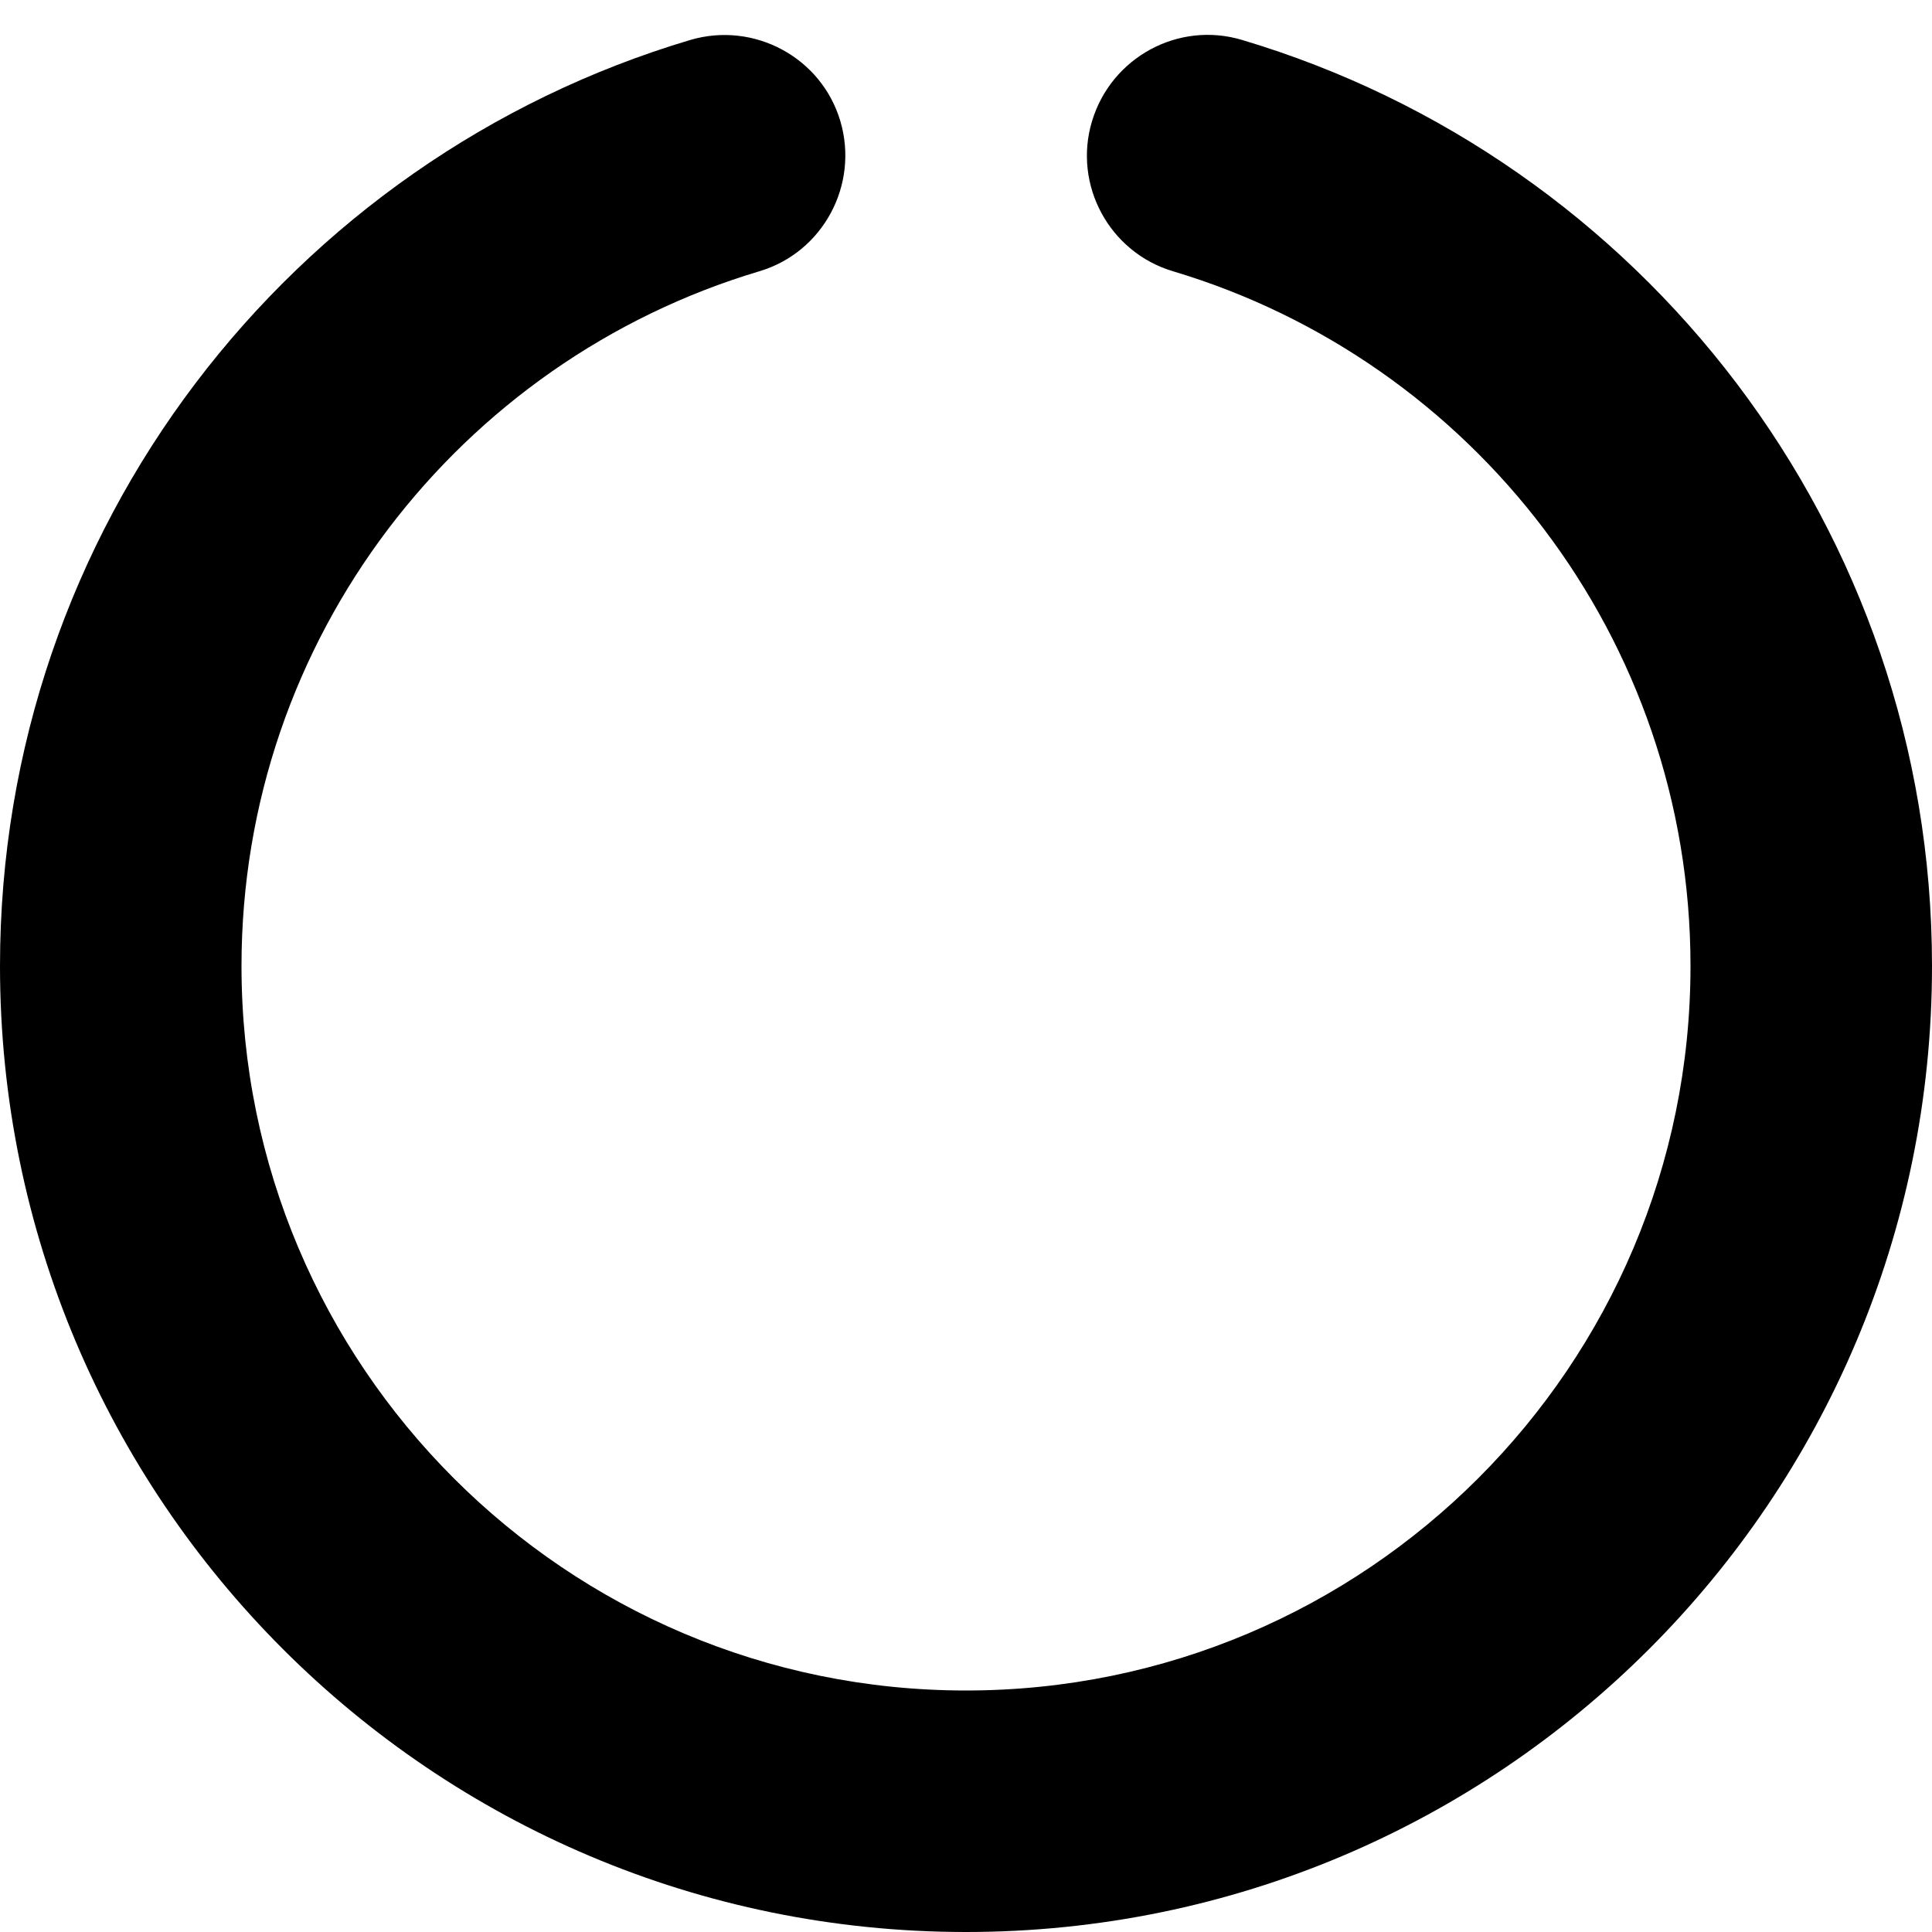
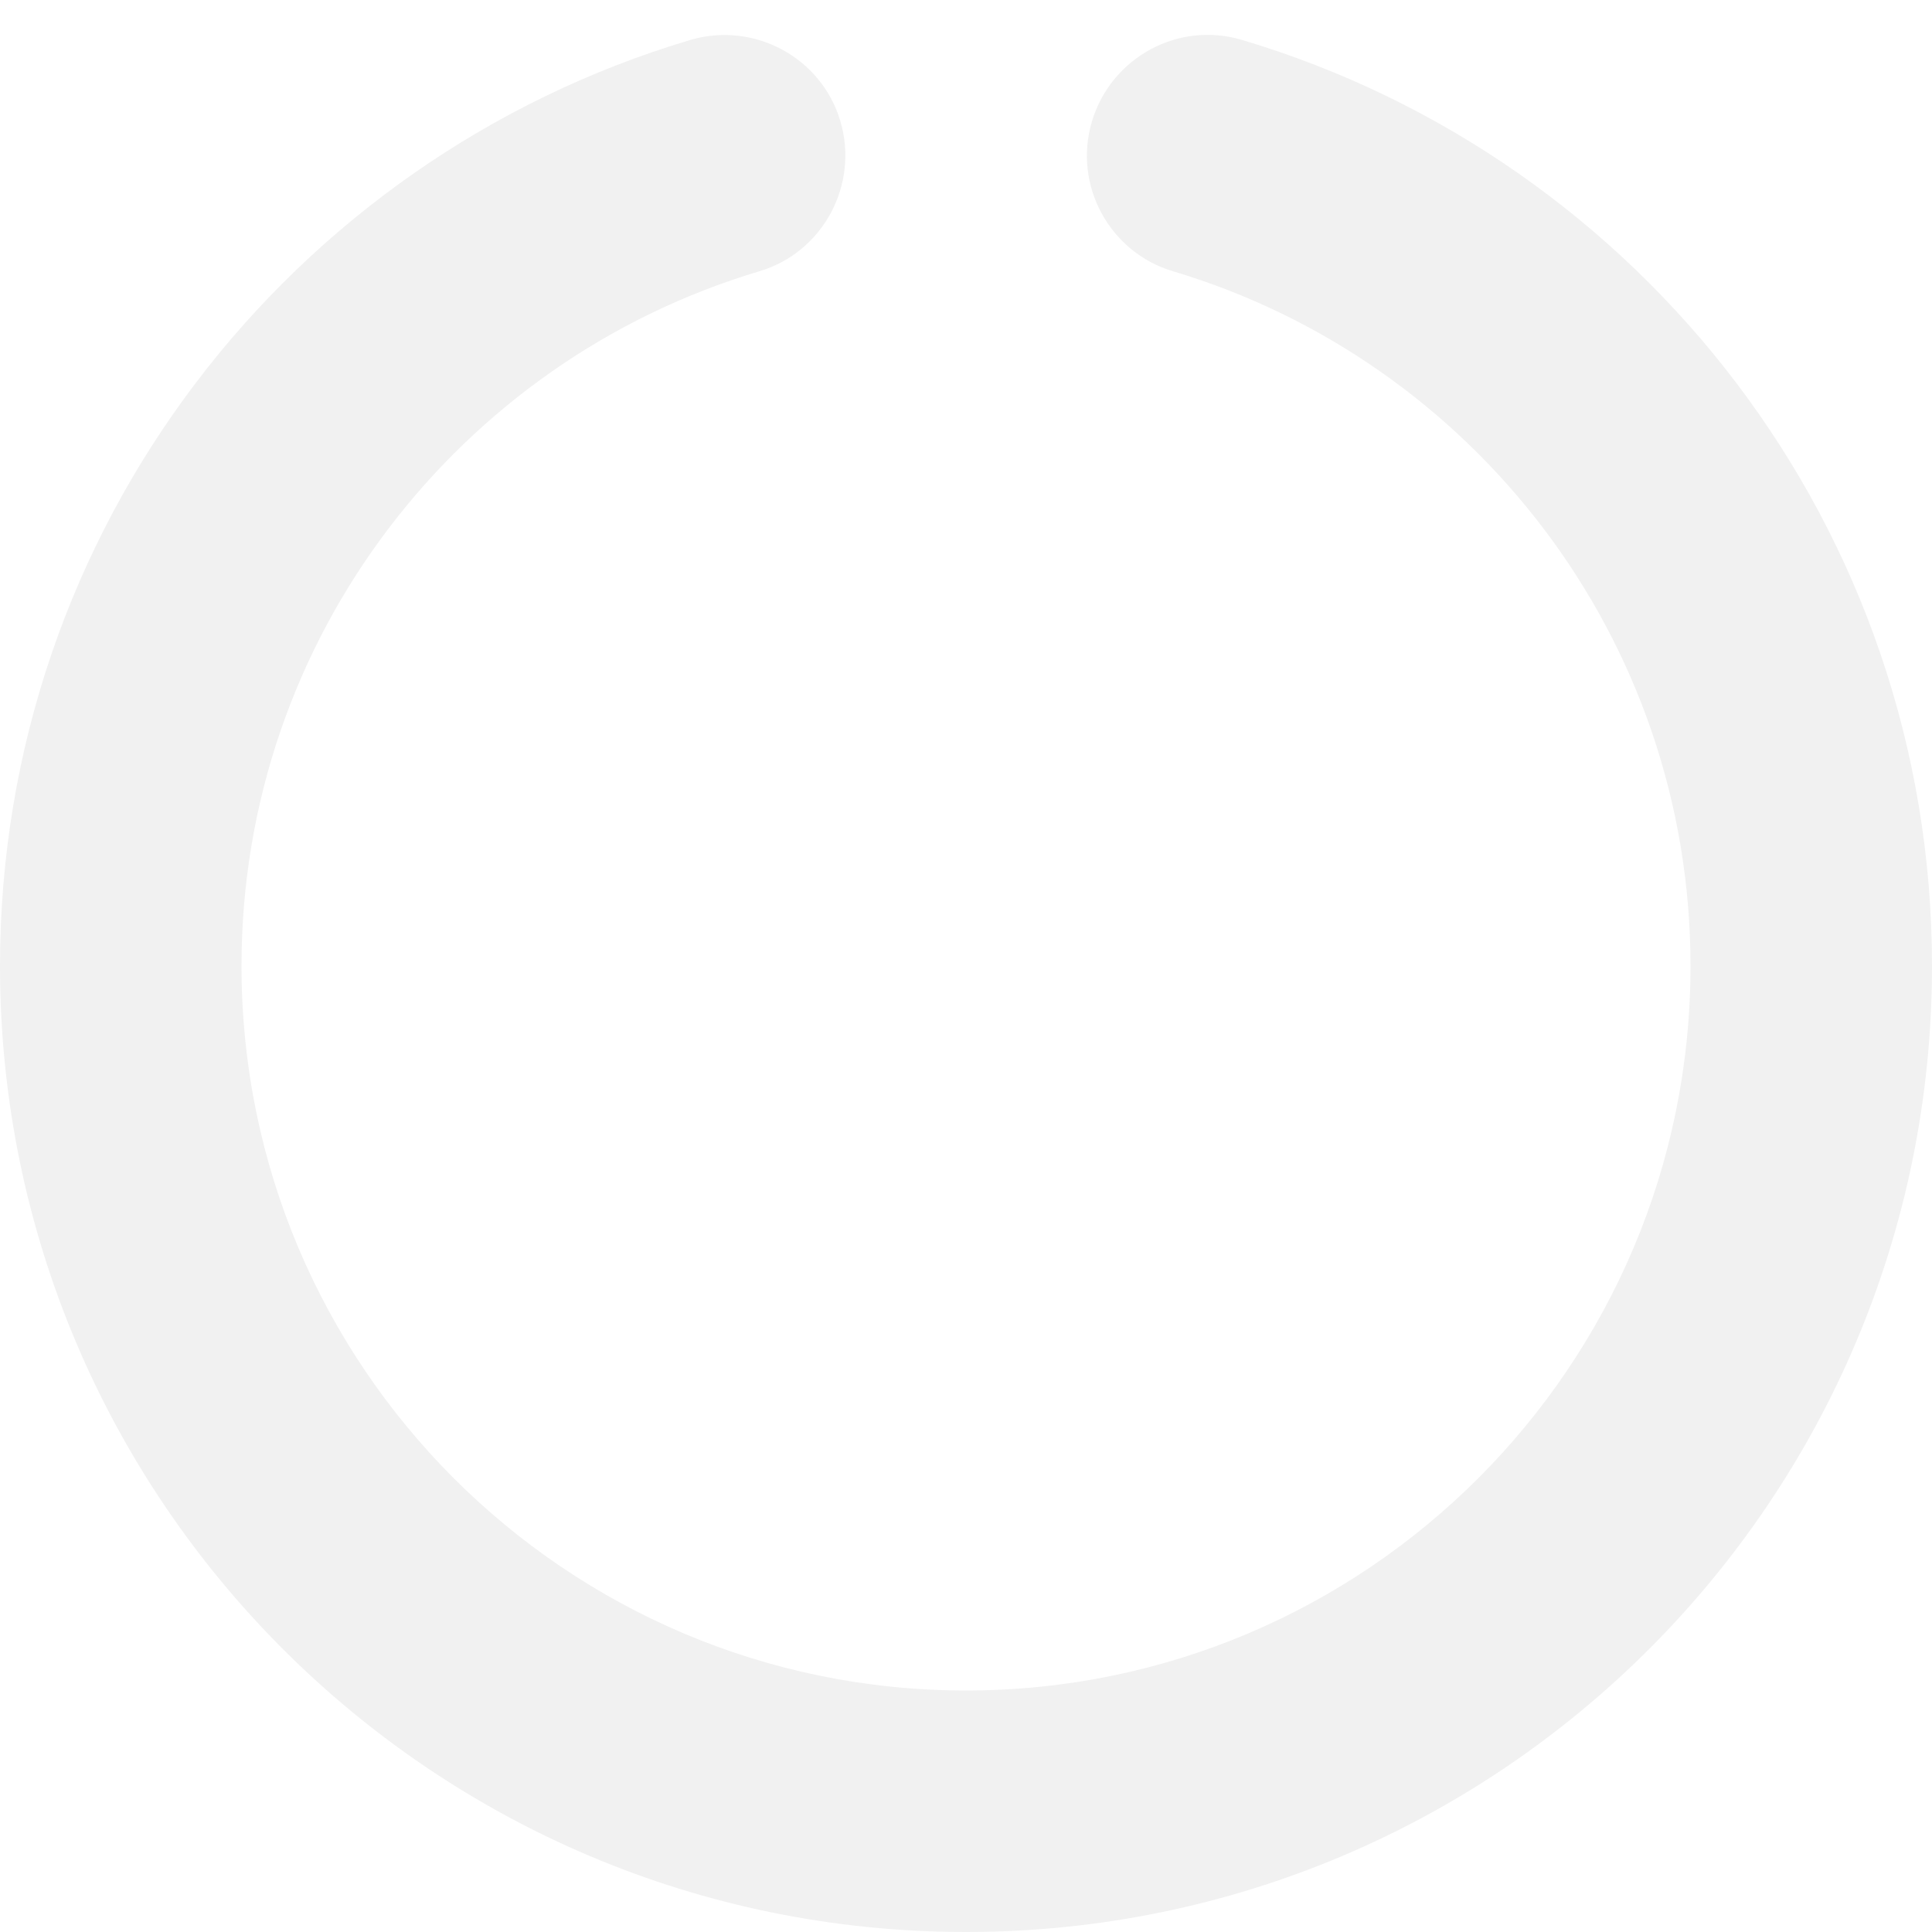
<svg xmlns="http://www.w3.org/2000/svg" viewBox="0 0 512 512">
-   <path d="M222.7 32.1c5 16.9-4.6 34.8-21.5 39.8C121.8 95.6 64 169.1 64 256c0 106 86 192 192 192s192-86 192-192c0-86.9-57.8-160.4-137.1-184.1c-16.9-5-26.6-22.9-21.5-39.8s22.9-26.6 39.8-21.5C434.9 42.1 512 140 512 256c0 141.4-114.6 256-256 256S0 397.4 0 256C0 140 77.1 42.1 182.9 10.6c16.9-5 34.8 4.6 39.8 21.5z" />
+   <path fill="#f1f1f1" d="M222.7 32.1c5 16.9-4.6 34.8-21.5 39.8C121.8 95.6 64 169.1 64 256c0 106 86 192 192 192s192-86 192-192c0-86.9-57.8-160.4-137.1-184.1c-16.9-5-26.6-22.9-21.5-39.8s22.9-26.6 39.8-21.5C434.9 42.1 512 140 512 256c0 141.4-114.6 256-256 256S0 397.4 0 256C0 140 77.1 42.1 182.9 10.6c16.9-5 34.8 4.6 39.8 21.5z" />
</svg>
